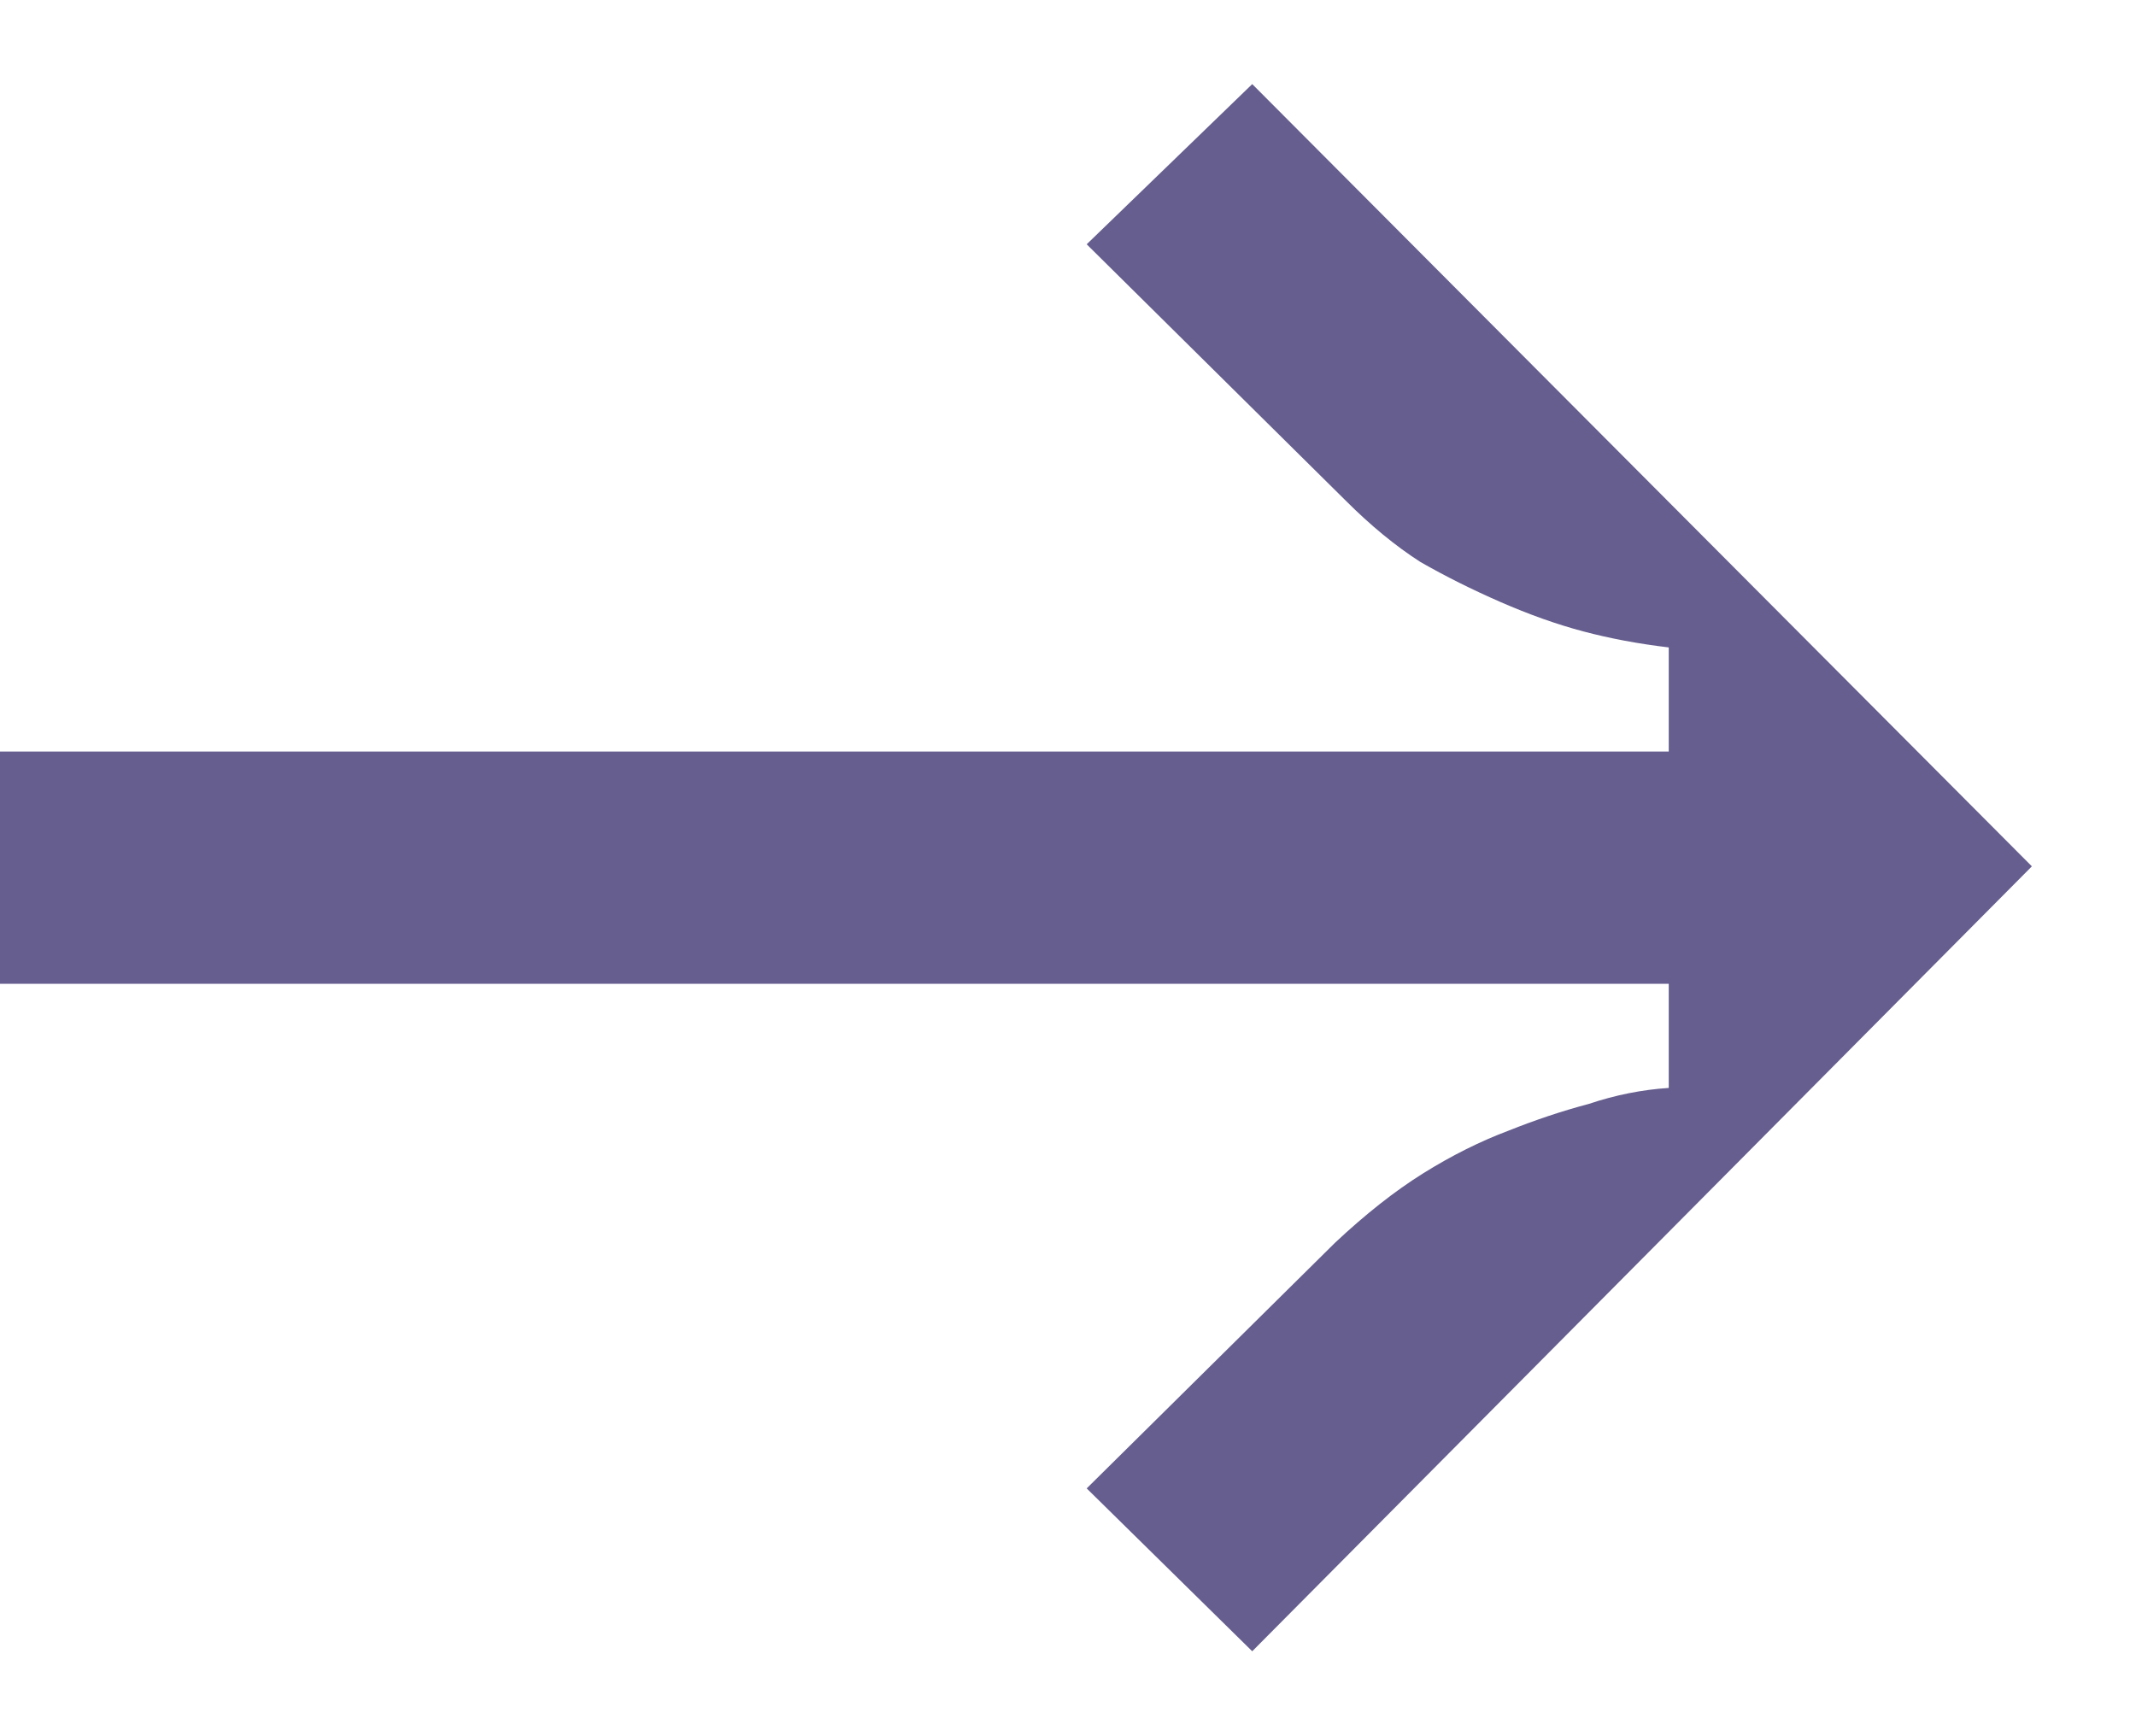
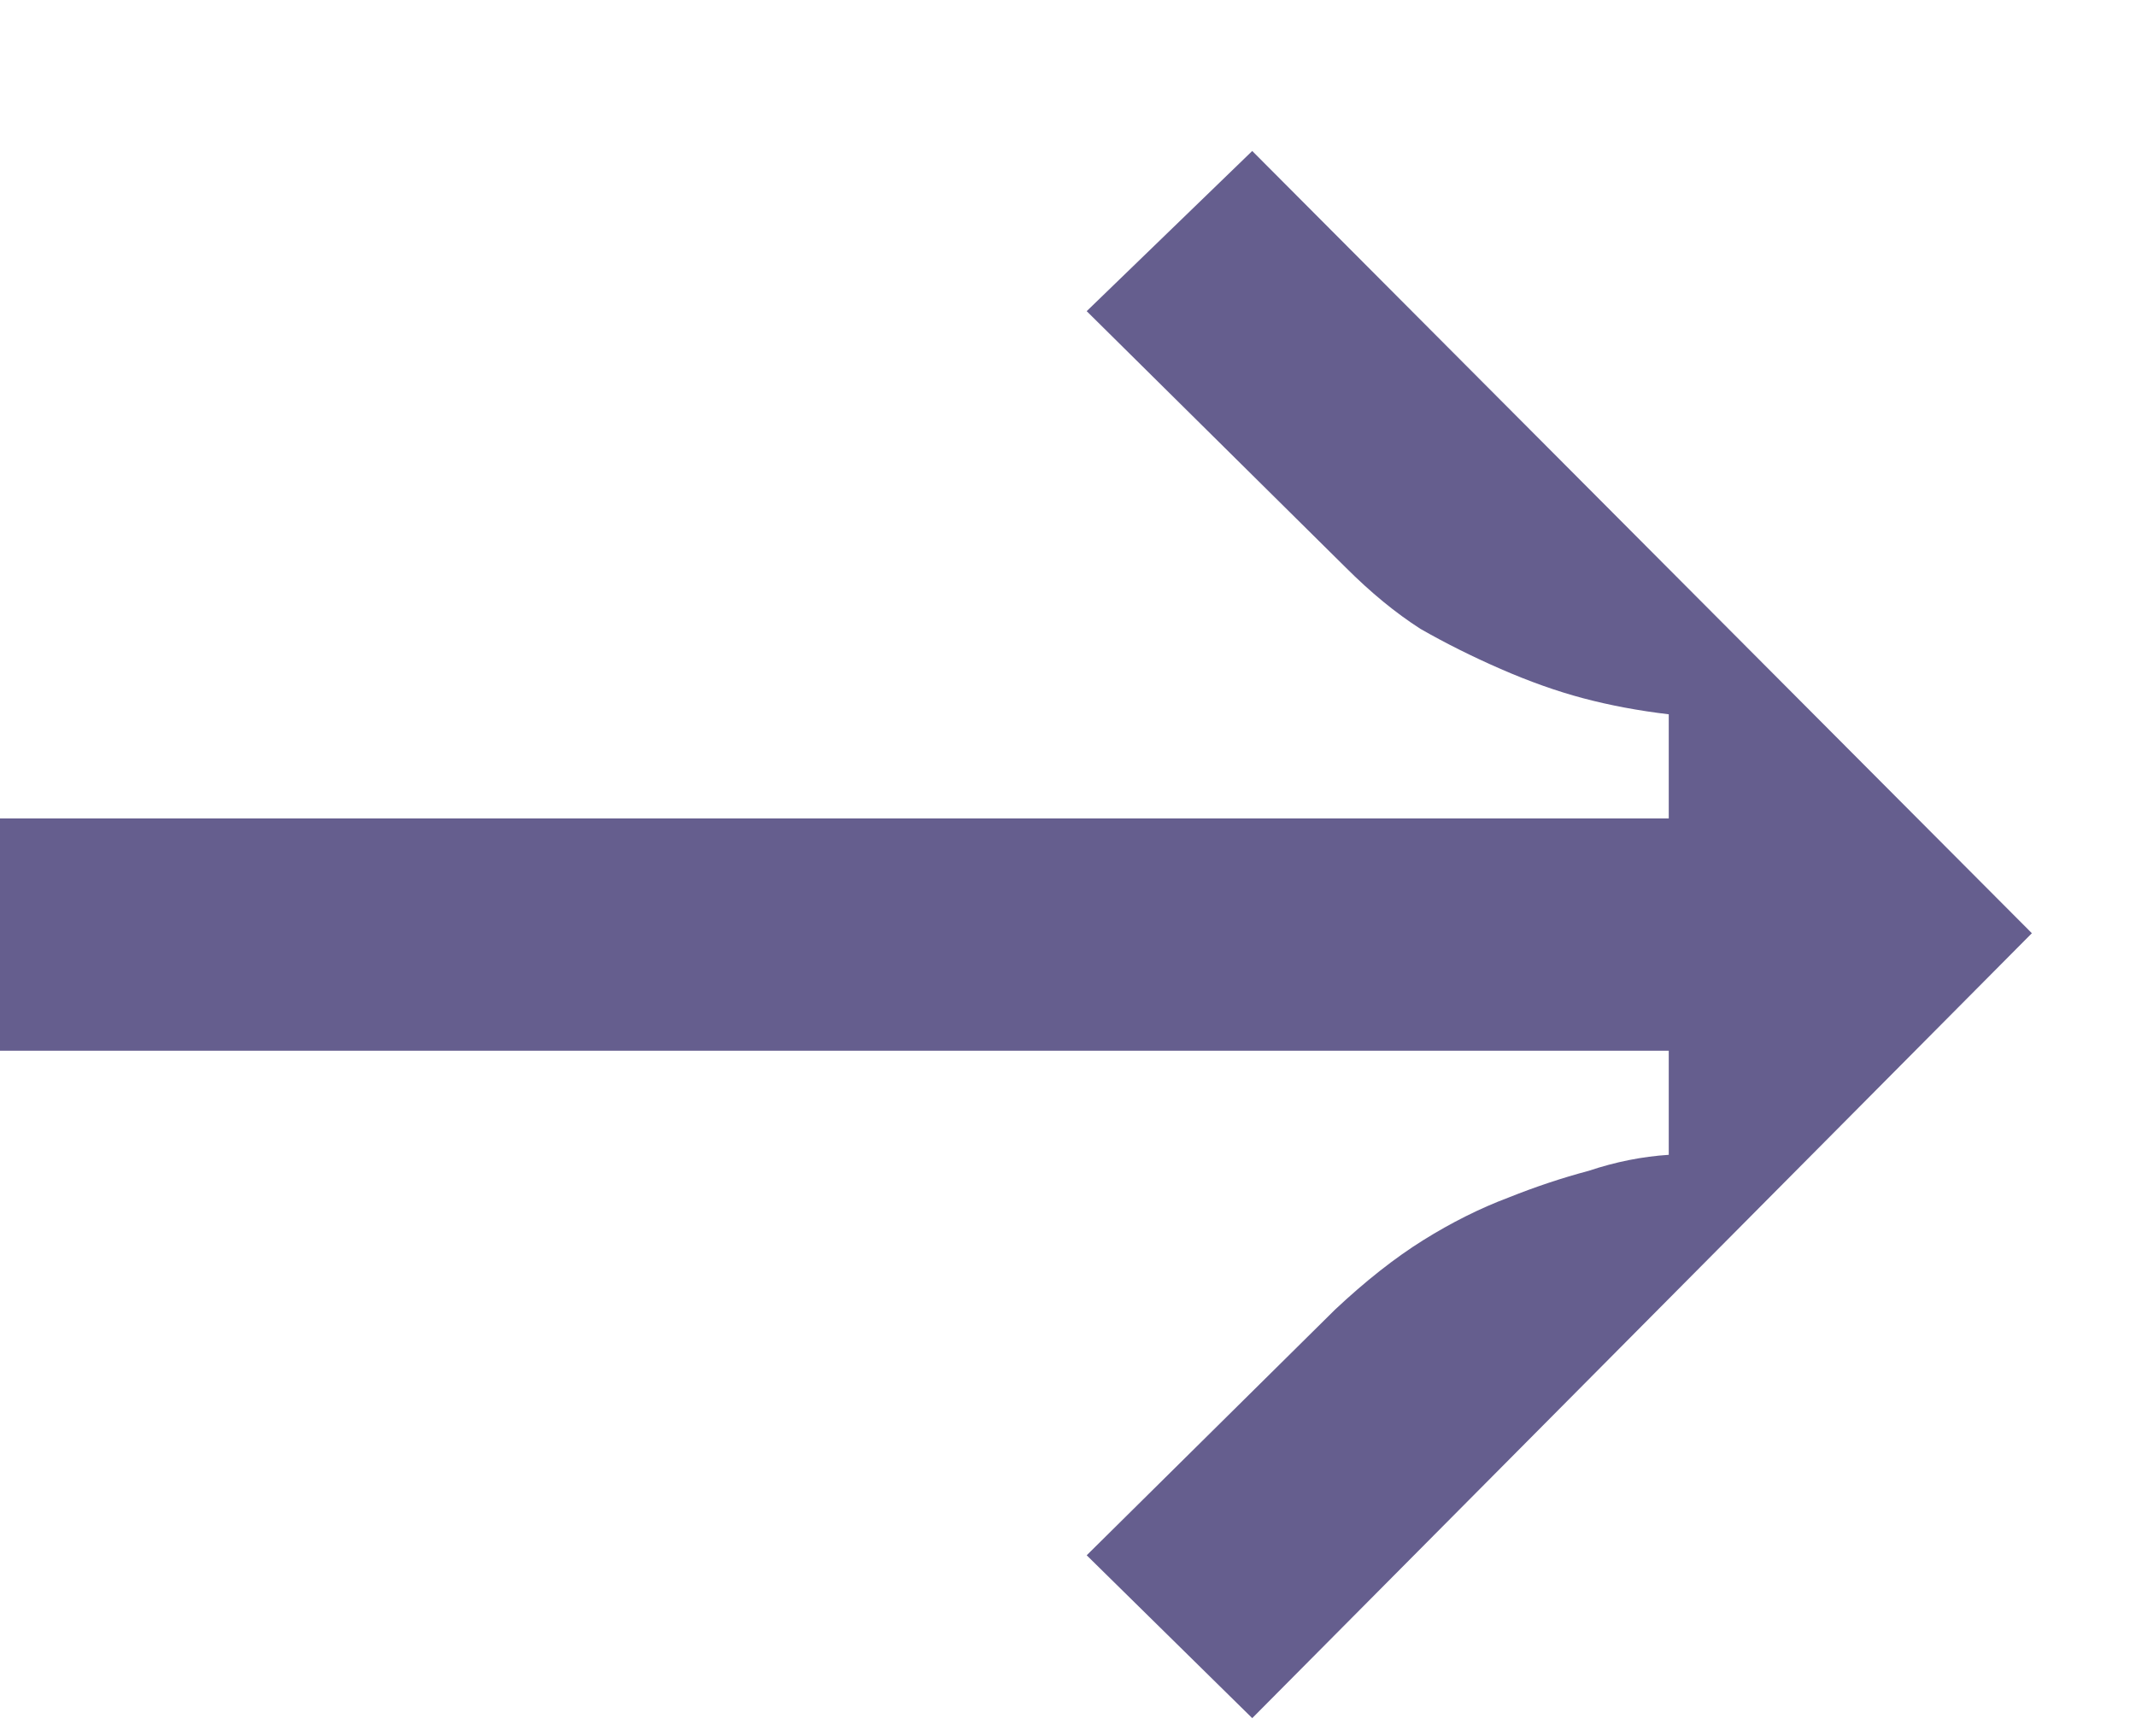
<svg xmlns="http://www.w3.org/2000/svg" width="16" height="13" viewBox="0 0 16 13" fill="none">
-   <path id="Vector" d="M12.5 5.63V4.85C12.273 4.823 12.06 4.783 11.86 4.73C11.66 4.677 11.453 4.603 11.24 4.51C11.027 4.417 10.827 4.317 10.64 4.21C10.453 4.09 10.267 3.937 10.08 3.75L8.14 1.83L9.38 0.63L15.22 6.49L9.38 12.37L8.14 11.15L10 9.31C10.227 9.097 10.447 8.923 10.66 8.79C10.873 8.657 11.087 8.55 11.3 8.47C11.5 8.39 11.7 8.323 11.9 8.27C12.1 8.203 12.3 8.163 12.5 8.15V7.37H0V5.63H12.5Z" fill="#655E8E" />
+   <g id="arrow-mini.svg">
+     <path id="Vector" d="M12.5 6.131V5.351C12.273 5.324 12.06 5.284 11.86 5.231C11.66 5.178 11.453 5.104 11.24 5.011C11.027 4.918 10.827 4.818 10.64 4.711C10.453 4.591 10.267 4.438 10.08 4.251L8.14 2.331L9.38 1.131L15.22 6.991L9.38 12.871L8.14 11.651L10 9.811C10.227 9.598 10.447 9.424 10.66 9.291C10.873 9.158 11.087 9.051 11.3 8.971C11.5 8.891 11.7 8.824 11.9 8.771C12.1 8.704 12.3 8.664 12.5 8.651V7.871H0V6.131H12.5Z" fill="#655E8E" />
+   </g>
</svg>
